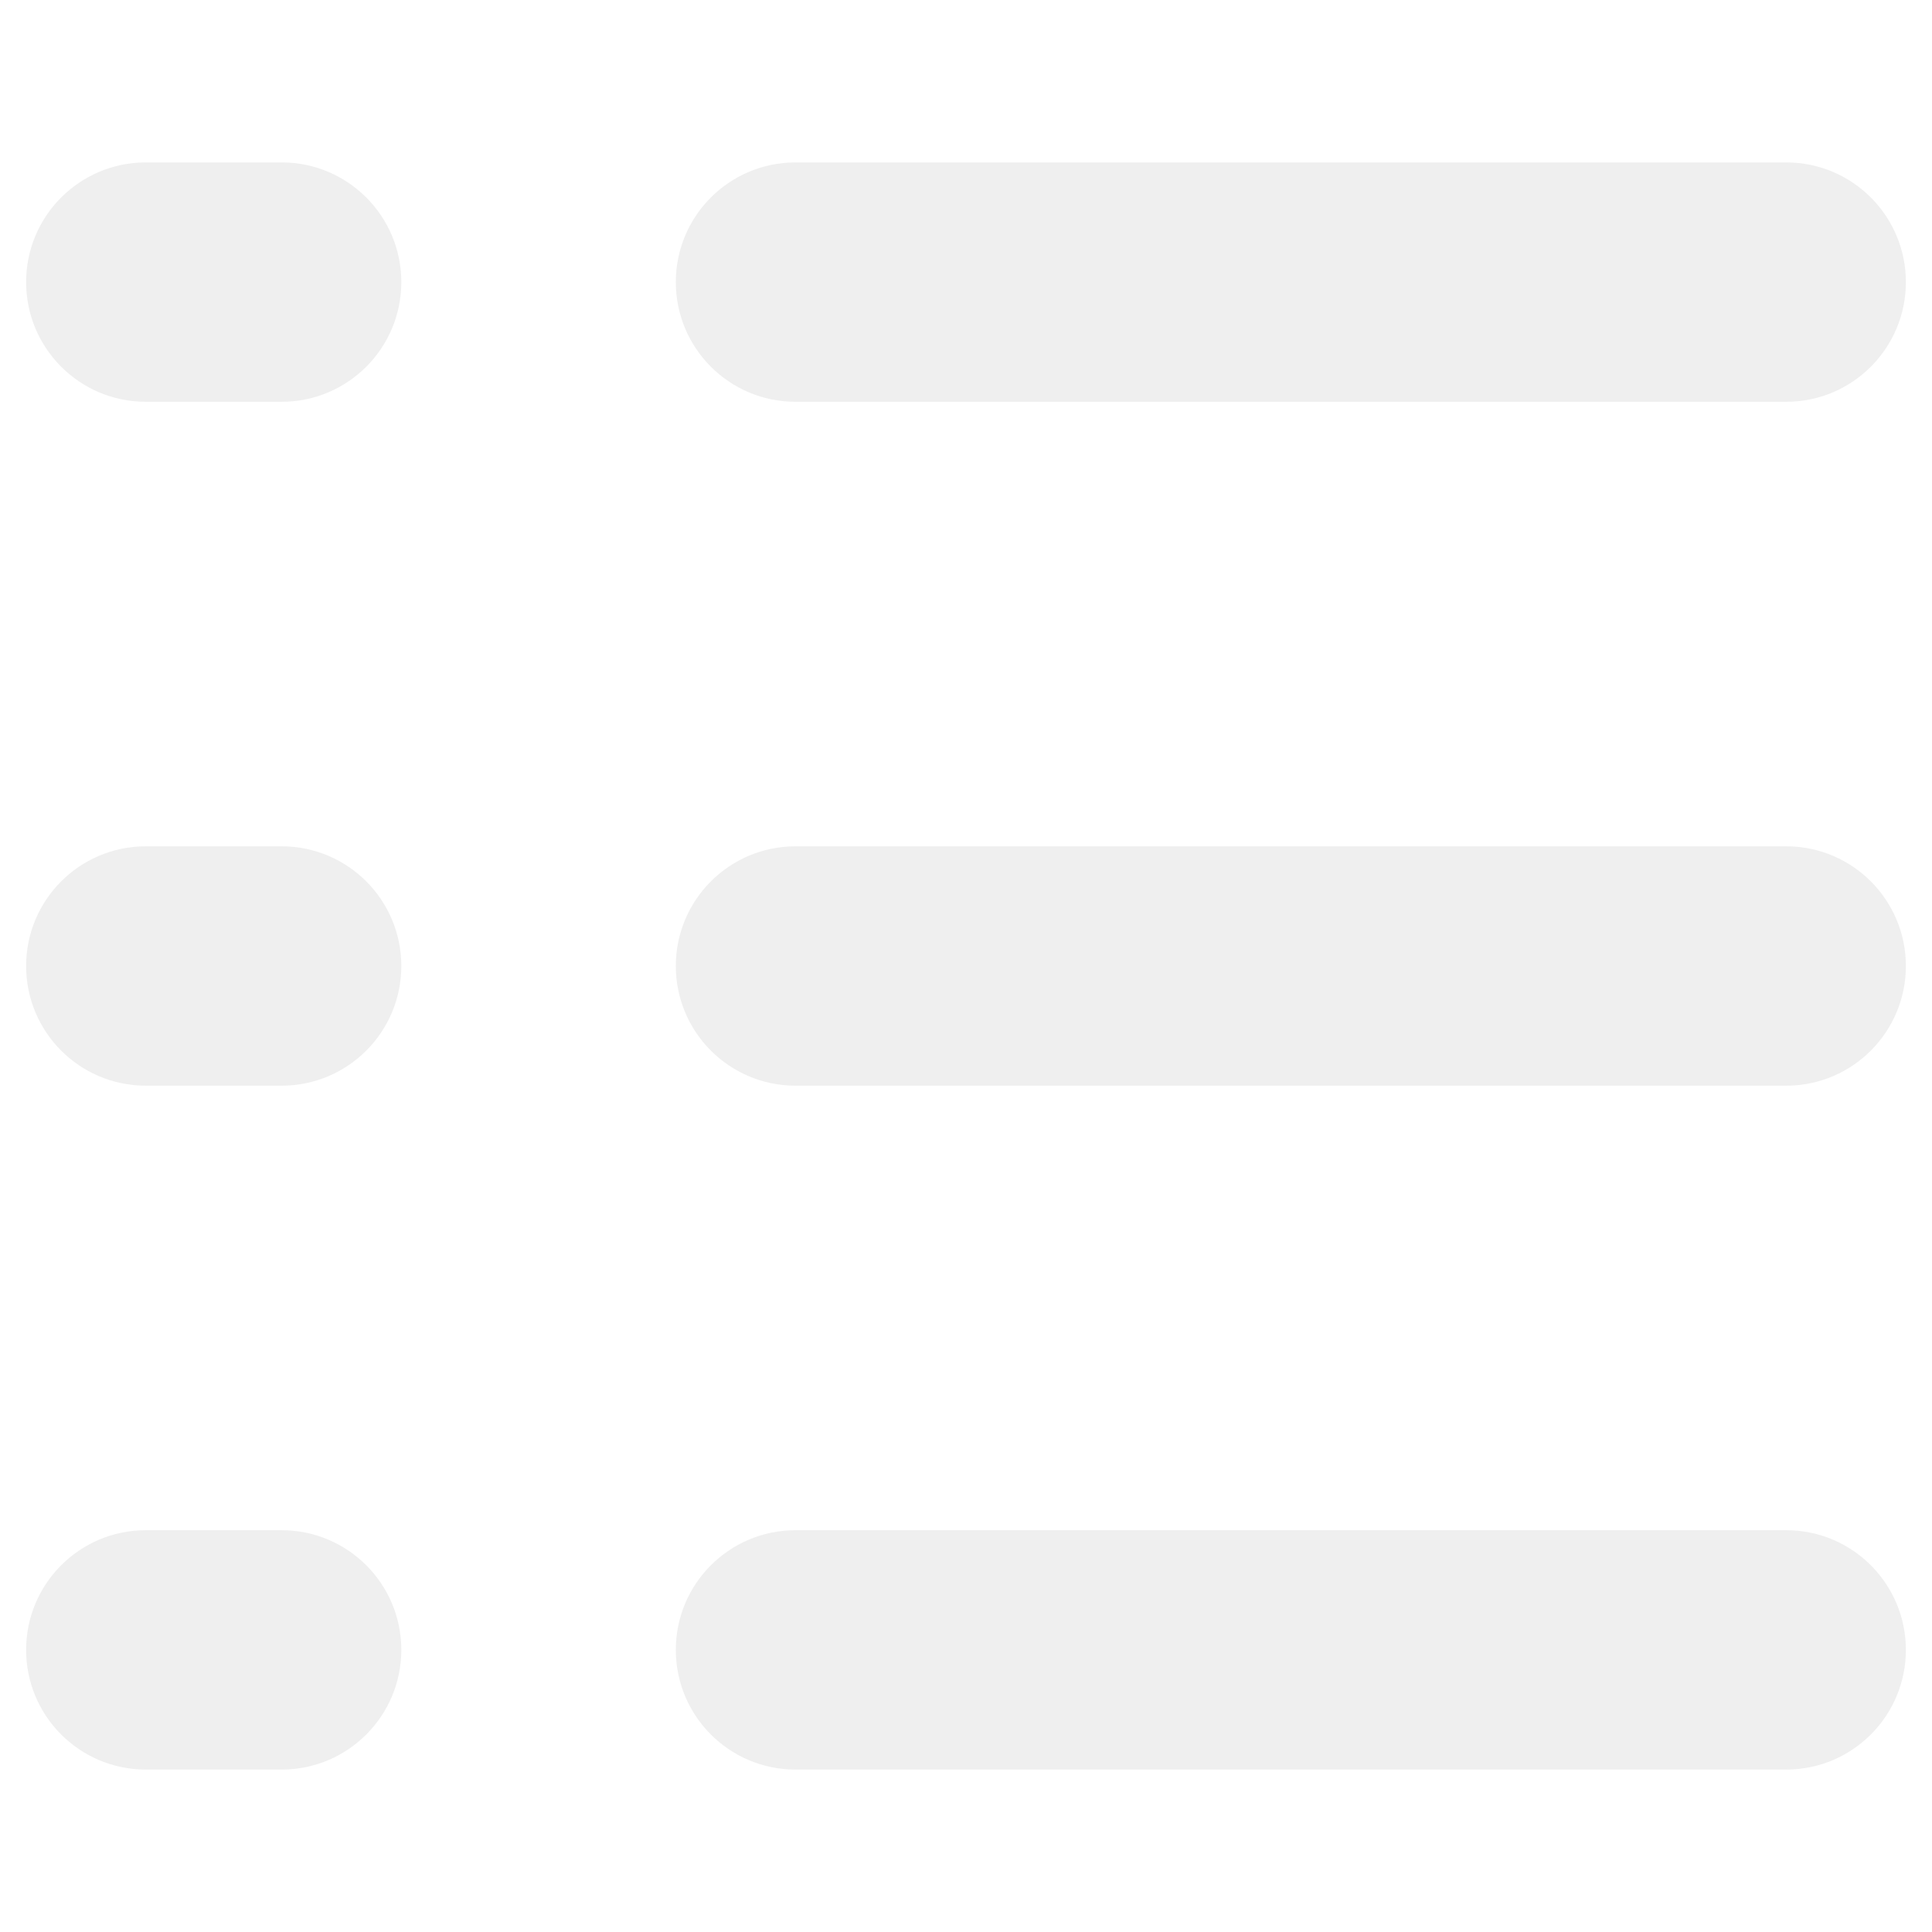
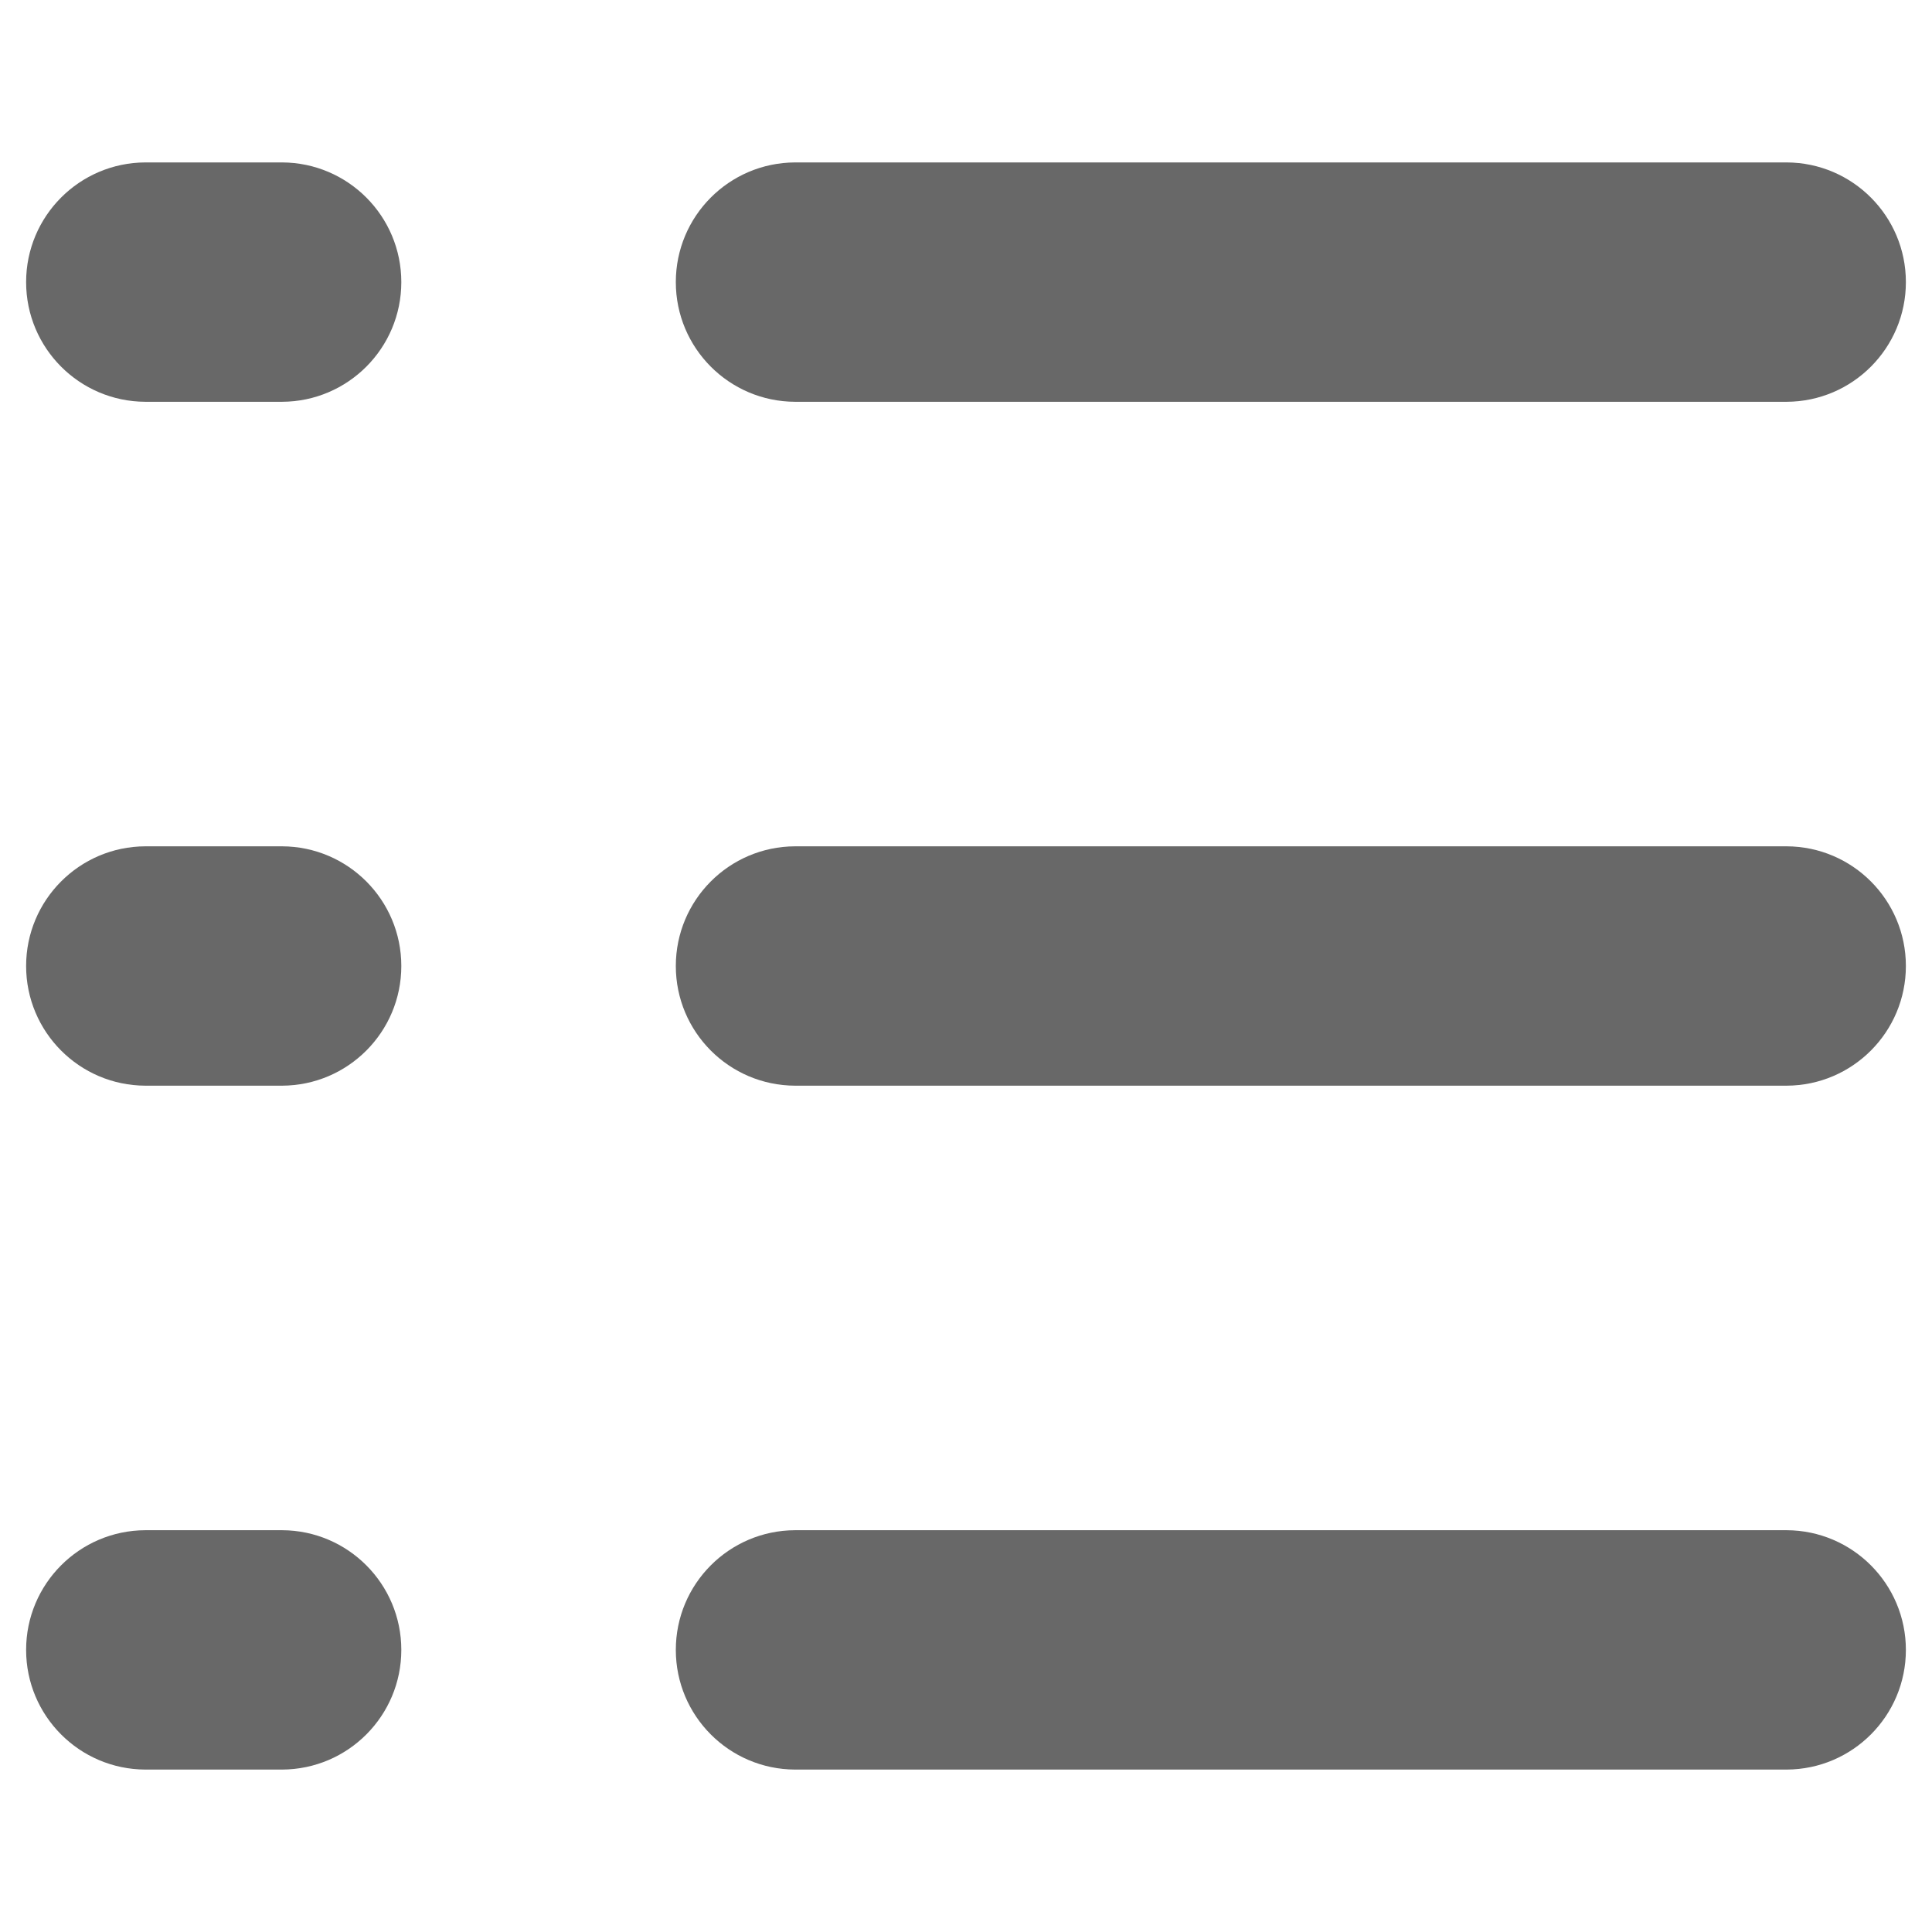
<svg xmlns="http://www.w3.org/2000/svg" t="1614242931815" class="icon" viewBox="0 0 1024 1024" version="1.1" p-id="13217" width="64" height="64">
  <defs>
    <style type="text/css" />
  </defs>
-   <path d="M421.381 212.956h525.593a63.434 63.434 0 0 0 0-126.867h-525.593a63.434 63.434 0 0 0 0 126.867zM149.522 86.088h-72.496a63.434 63.434 0 0 0 0 126.867h72.496a63.434 63.434 0 0 0 0-126.867zM946.973 448.566h-525.593a63.434 63.434 0 0 0 0 126.867h525.593a63.434 63.434 0 0 0 0-126.867zM149.522 448.566h-72.496a63.434 63.434 0 0 0 0 126.867h72.496a63.434 63.434 0 0 0 0-126.867zM946.973 811.044h-525.593a63.434 63.434 0 0 0 0 126.867h525.593a63.434 63.434 0 0 0 0-126.867zM149.522 811.044h-72.496a63.434 63.434 0 0 0 0 126.867h72.496a63.434 63.434 0 0 0 0-126.867z" p-id="13218" fill="#efefef" />
+   <path d="M421.381 212.956h525.593a63.434 63.434 0 0 0 0-126.867h-525.593a63.434 63.434 0 0 0 0 126.867zM149.522 86.088h-72.496a63.434 63.434 0 0 0 0 126.867h72.496a63.434 63.434 0 0 0 0-126.867zM946.973 448.566h-525.593a63.434 63.434 0 0 0 0 126.867h525.593a63.434 63.434 0 0 0 0-126.867zM149.522 448.566h-72.496a63.434 63.434 0 0 0 0 126.867h72.496a63.434 63.434 0 0 0 0-126.867zM946.973 811.044h-525.593a63.434 63.434 0 0 0 0 126.867h525.593a63.434 63.434 0 0 0 0-126.867zM149.522 811.044h-72.496a63.434 63.434 0 0 0 0 126.867h72.496a63.434 63.434 0 0 0 0-126.867z" fill="#686868" />
</svg>
